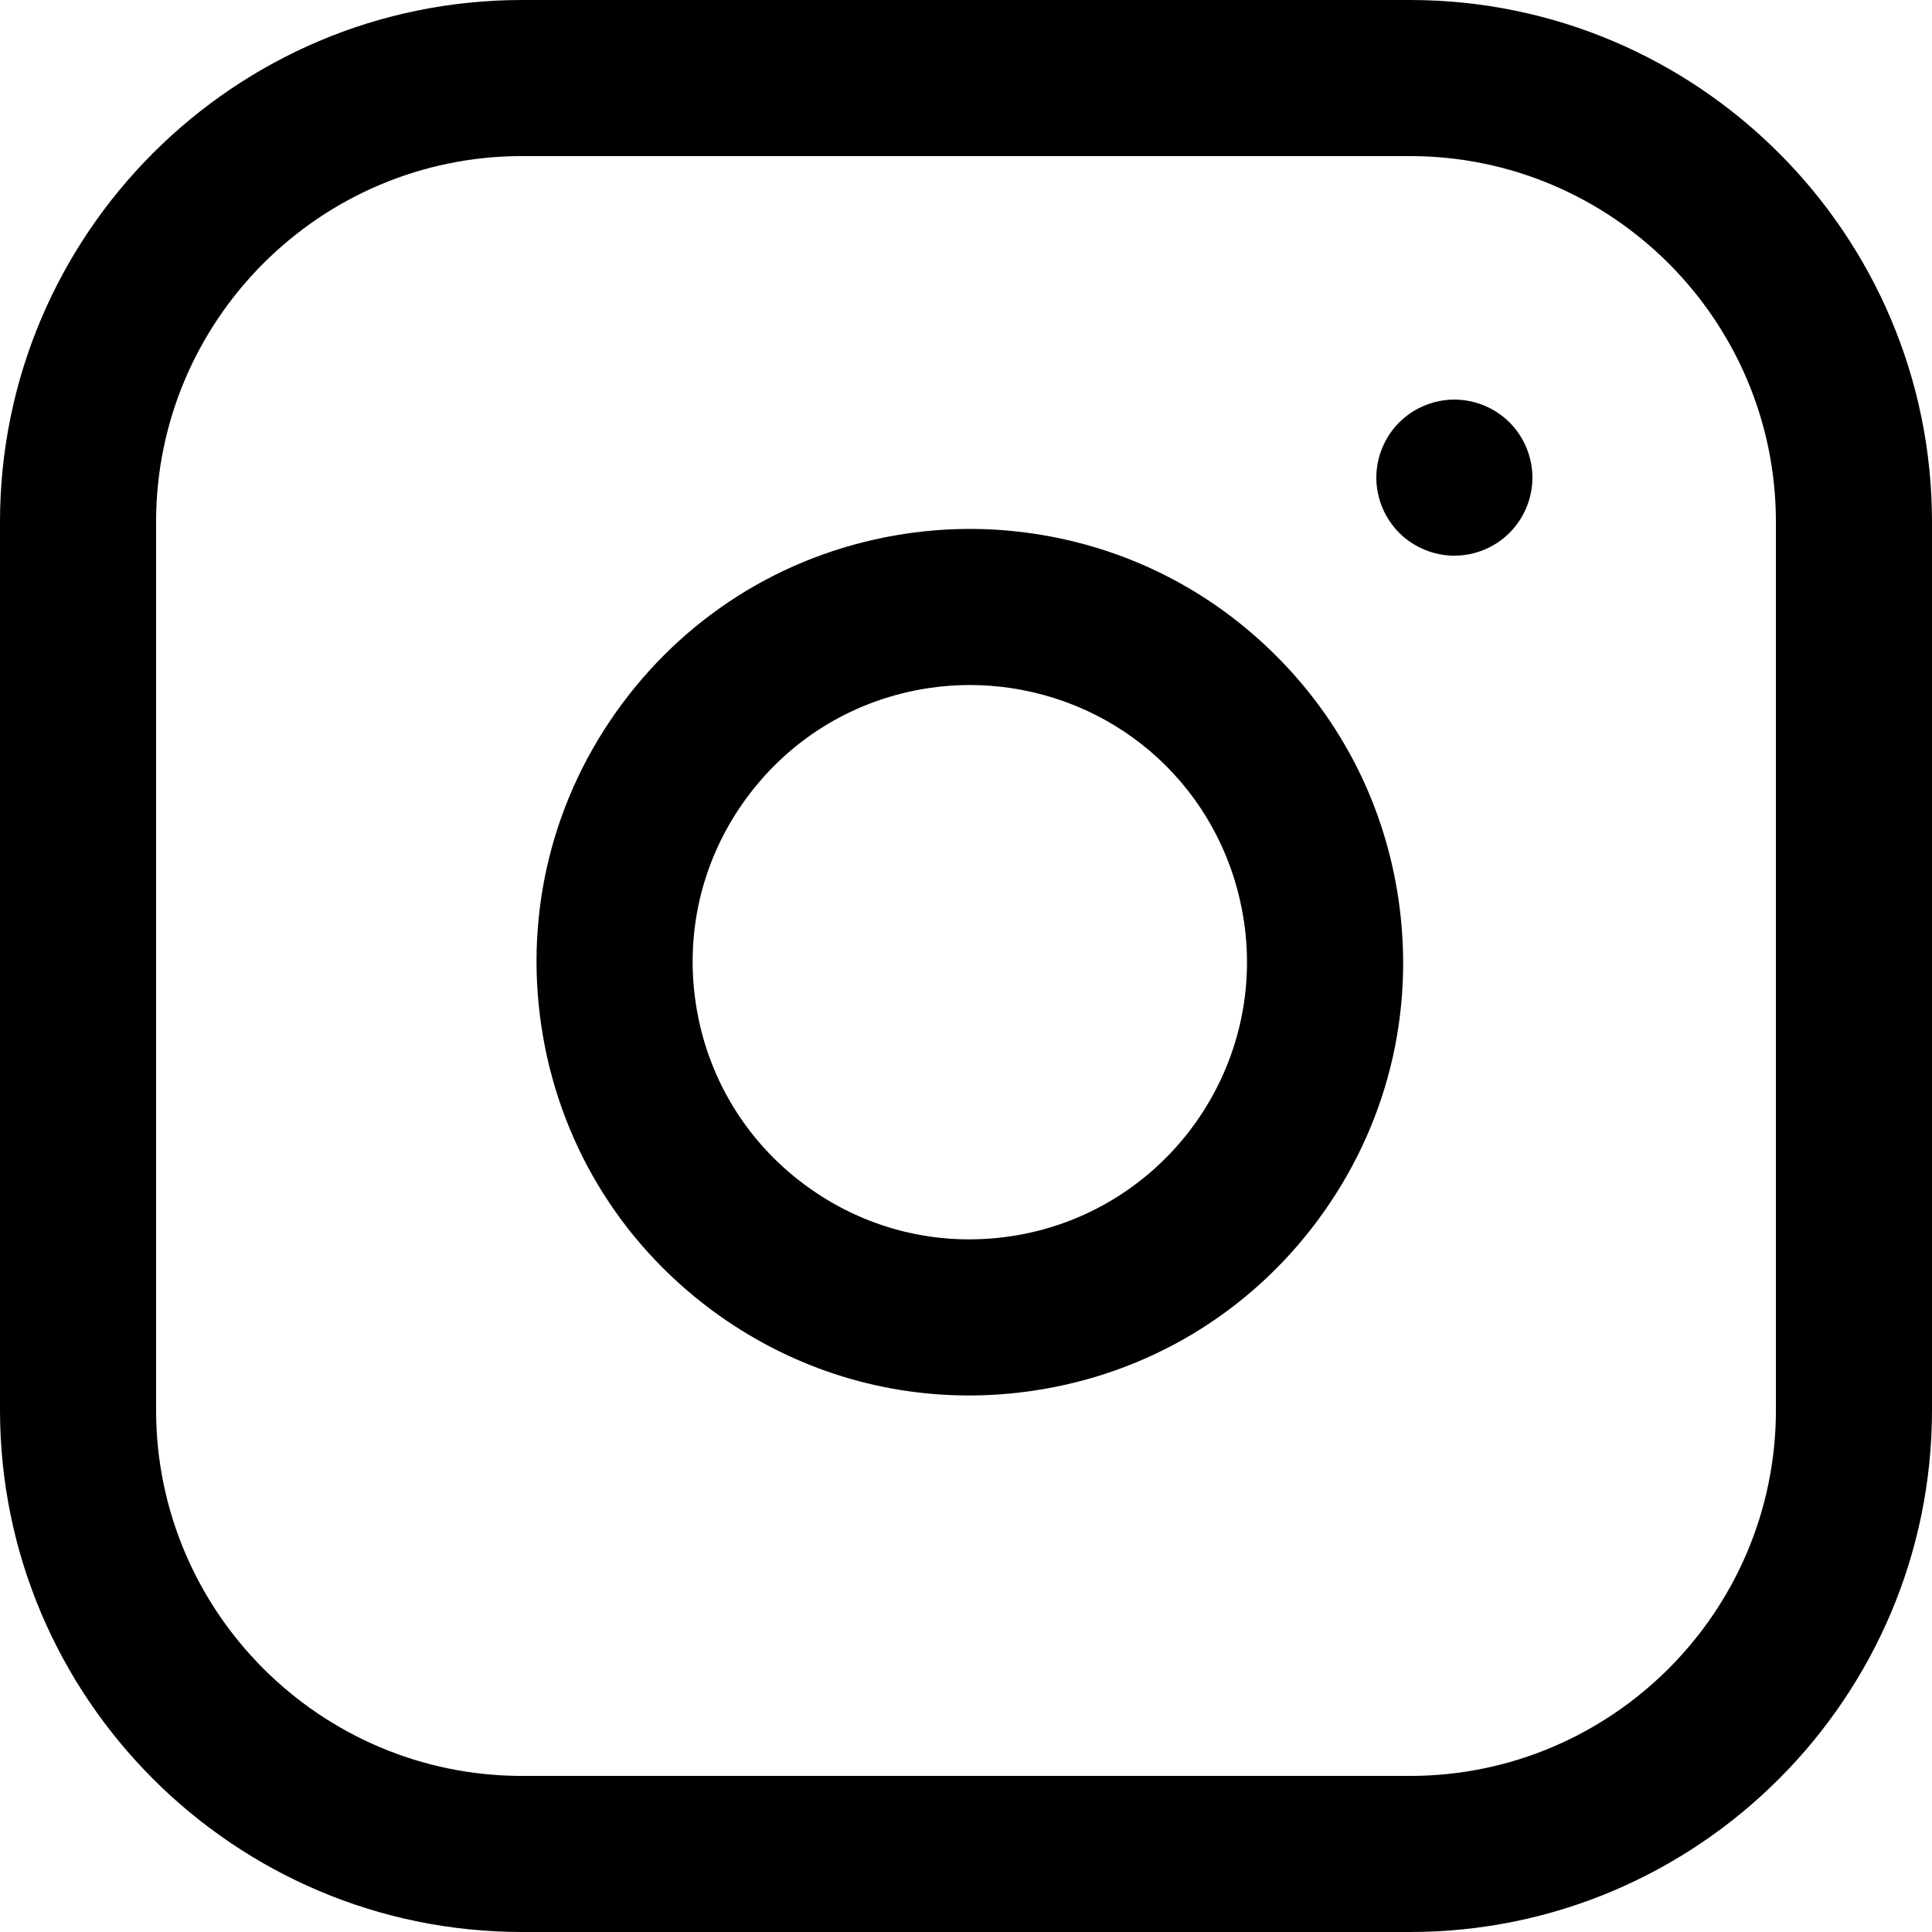
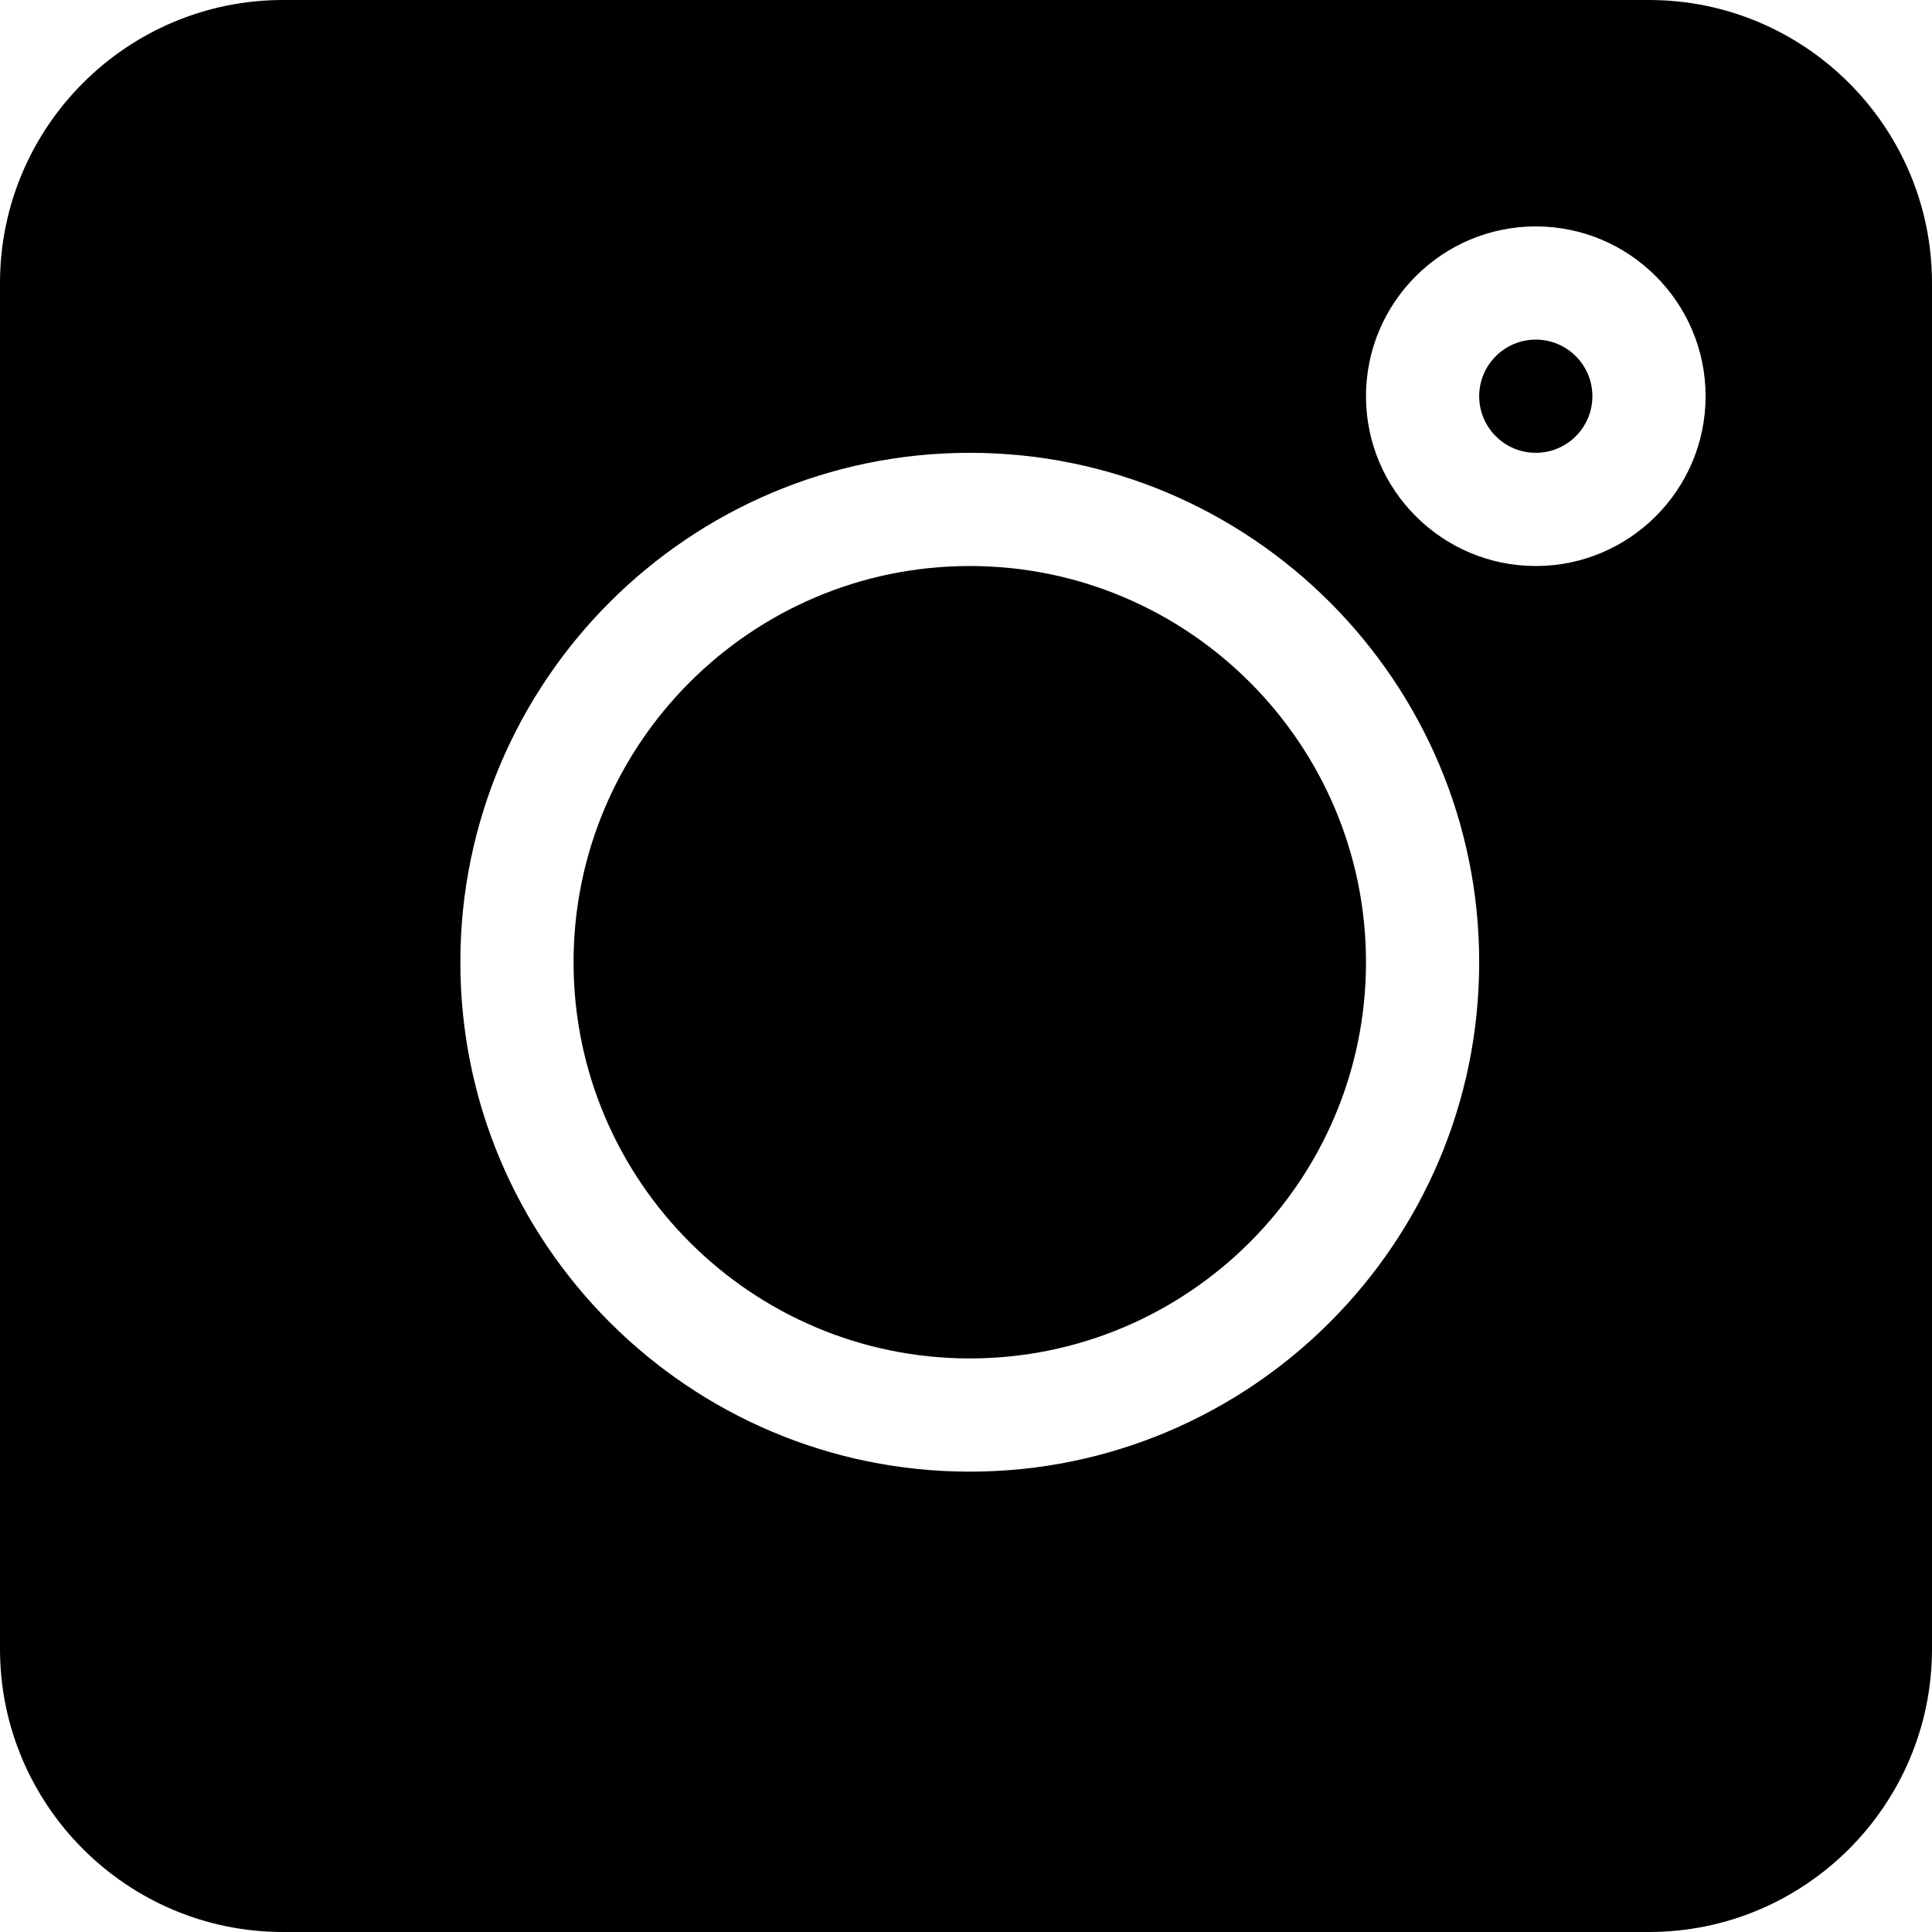
- <svg xmlns="http://www.w3.org/2000/svg" version="1.1" id="Layer_1" x="0px" y="0px" viewBox="0 0 512 512" style="enable-background:new 0 0 512 512;" xml:space="preserve">
-   <path d="M373.659,0H138.341C62.06,0,0,62.06,0,138.341v235.318C0,449.94,62.06,512,138.341,512h235.318    C449.94,512,512,449.94,512,373.659V138.341C512,62.06,449.94,0,373.659,0z M470.636,373.659    c0,53.473-43.503,96.977-96.977,96.977H138.341c-53.473,0-96.977-43.503-96.977-96.977V138.341    c0-53.473,43.503-96.977,96.977-96.977h235.318c53.473,0,96.977,43.503,96.977,96.977V373.659z" />
-   <path d="M370.586,238.141c-3.64-24.547-14.839-46.795-32.386-64.342c-17.547-17.546-39.795-28.746-64.341-32.385    c-11.176-1.657-22.507-1.657-33.682,0c-30.336,4.499-57.103,20.541-75.372,45.172c-18.269,24.631-25.854,54.903-21.355,85.237    c4.499,30.335,20.541,57.102,45.172,75.372c19.996,14.831,43.706,22.619,68.153,22.619c5.667,0,11.375-0.418,17.083-1.265    c30.336-4.499,57.103-20.541,75.372-45.172C367.5,298.747,375.085,268.476,370.586,238.141z M267.791,327.632    c-19.405,2.882-38.77-1.973-54.527-13.66c-15.757-11.687-26.019-28.811-28.896-48.216c-2.878-19.405,1.973-38.77,13.66-54.527    c11.688-15.757,28.811-26.019,48.217-28.897c3.574-0.53,7.173-0.795,10.772-0.795s7.199,0.265,10.773,0.796    c32.231,4.779,57.098,29.645,61.878,61.877C335.608,284.268,307.851,321.692,267.791,327.632z" />
-   <path d="M400.049,111.951c-3.852-3.851-9.183-6.058-14.625-6.058c-5.442,0-10.773,2.206-14.625,6.058    c-3.851,3.852-6.058,9.174-6.058,14.625c0,5.451,2.207,10.773,6.058,14.625c3.852,3.851,9.183,6.058,14.625,6.058    c5.442,0,10.773-2.206,14.625-6.058c3.851-3.852,6.058-9.183,6.058-14.625C406.107,121.133,403.9,115.802,400.049,111.951z" />
+ <svg xmlns="http://www.w3.org/2000/svg" viewBox="0 0 512 512">
+   <path d="m437 0h-362c-41.352 0-75 33.648-75 75v362c0 41.352 33.648 75 75 75h362c41.352 0 75-33.648 75-75v-362c0-41.352-33.648-75-75-75zm-180 390c-74.441 0-135-60.559-135-135s60.559-135 135-135 135 60.559 135 135-60.559 135-135 135zm150-240c-24.812 0-45-20.188-45-45s20.188-45 45-45 45 20.188 45 45-20.188 45-45 45zm0 0" />
+   <path d="m407 90c-8.277 0-15 6.723-15 15s6.723 15 15 15 15-6.723 15-15-6.723-15-15-15zm0 0" />
+   <path d="m257 150c-57.891 0-105 47.109-105 105s47.109 105 105 105 105-47.109 105-105-47.109-105-105-105zm0 0" />
</svg>
